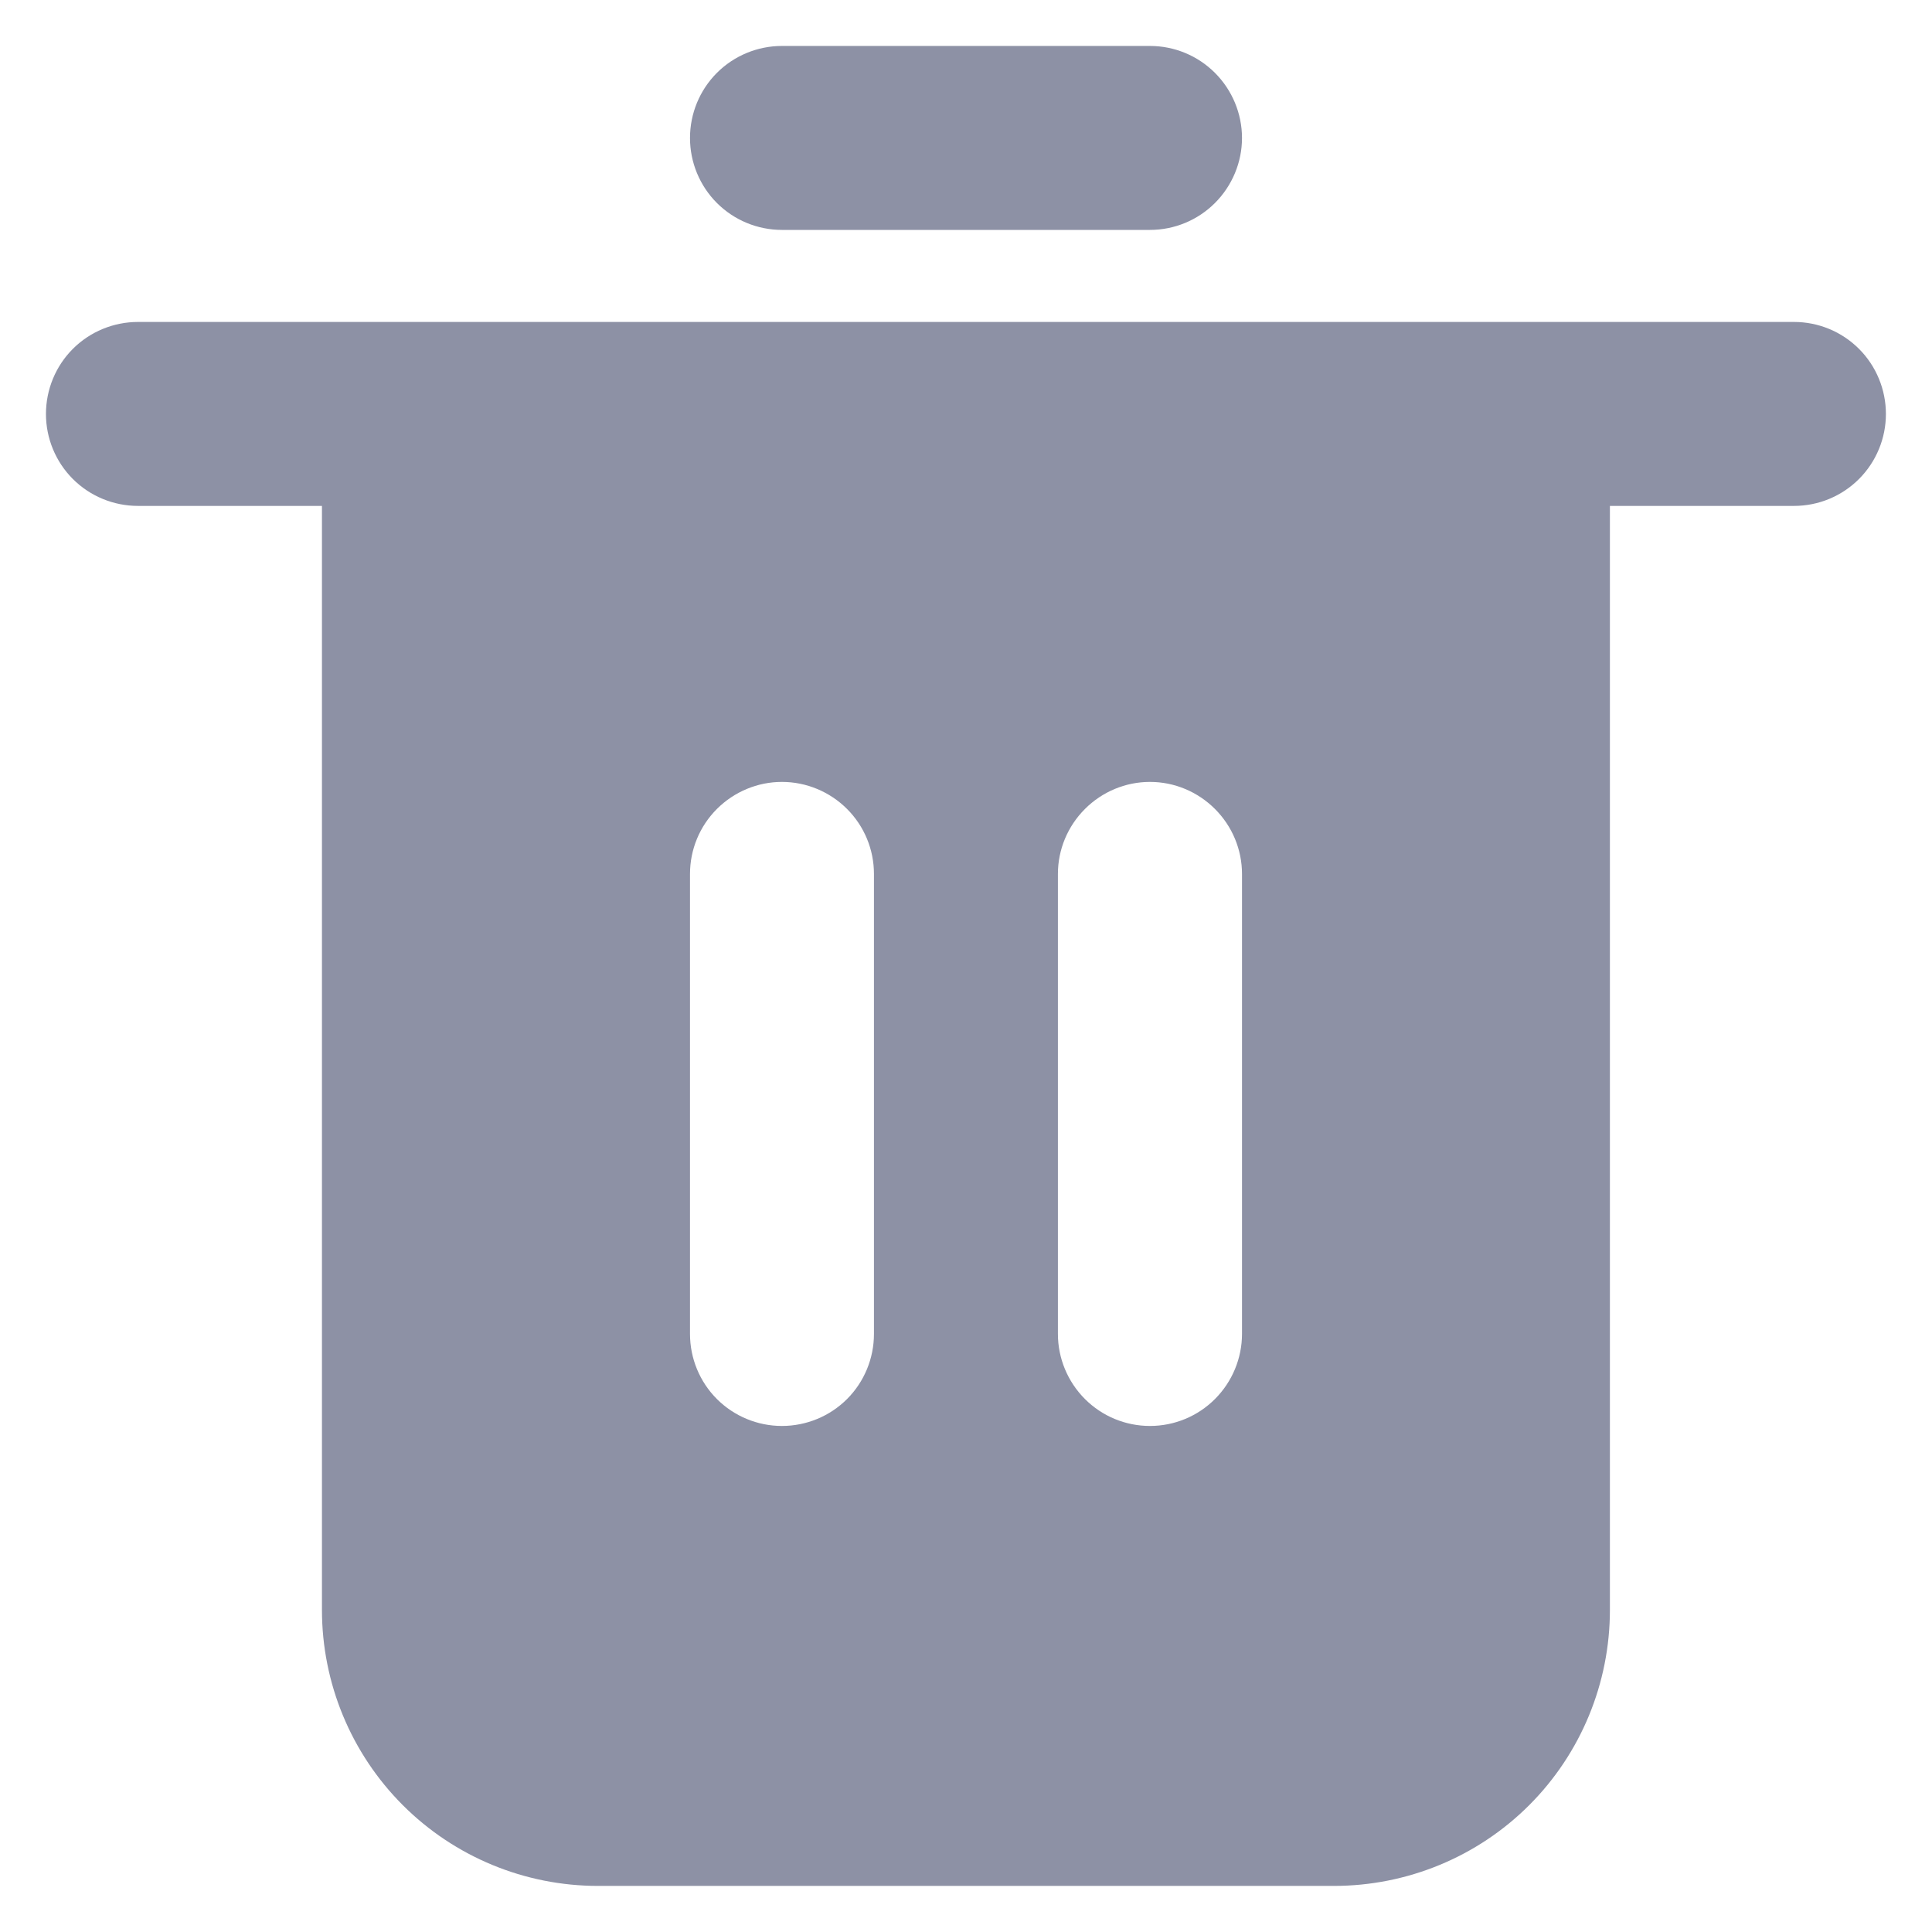
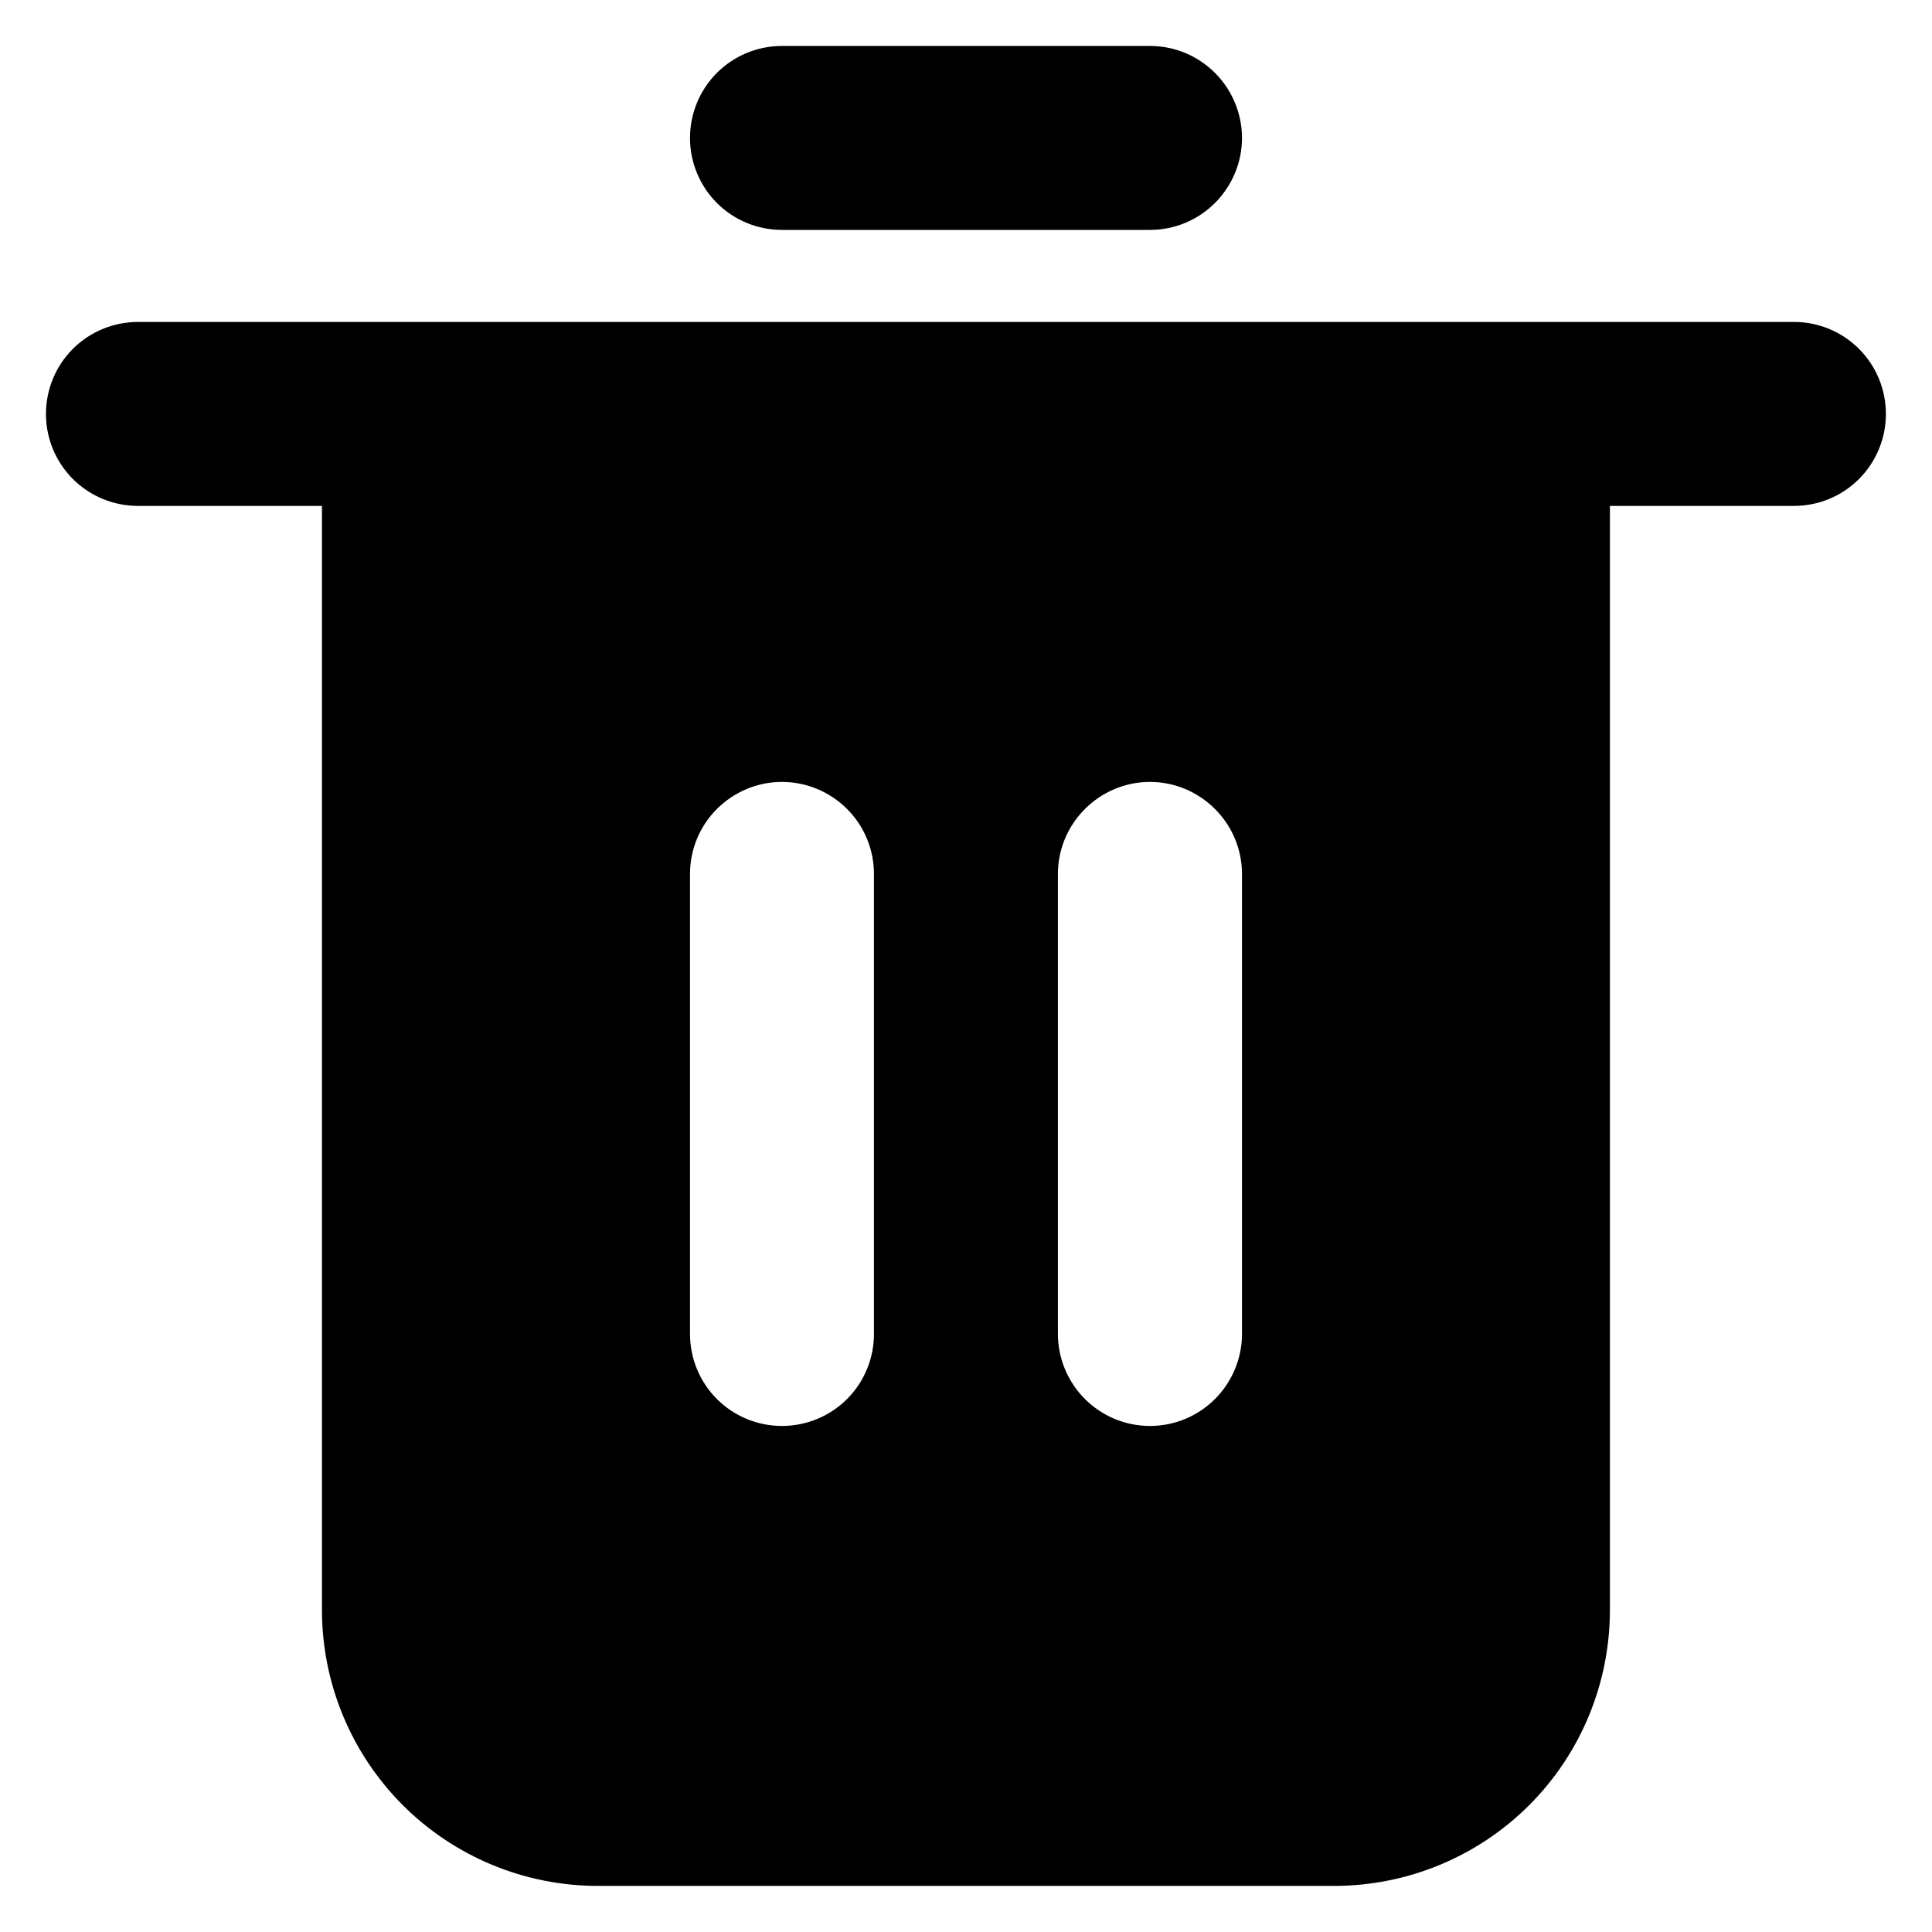
<svg xmlns="http://www.w3.org/2000/svg" width="14" height="14" viewBox="0 0 14 14" fill="none">
-   <path d="M13 2.333H1C0.823 2.333 0.653 2.403 0.528 2.528C0.403 2.653 0.333 2.823 0.333 3C0.333 3.176 0.403 3.346 0.528 3.471C0.653 3.596 0.823 3.666 1 3.666H2.333V11.666C2.333 12.197 2.544 12.706 2.919 13.081C3.294 13.456 3.803 13.666 4.333 13.666H9.666C10.197 13.666 10.706 13.456 11.081 13.081C11.456 12.706 11.666 12.197 11.666 11.666V3.666H13C13.177 3.666 13.346 3.596 13.471 3.471C13.596 3.346 13.666 3.176 13.666 3C13.666 2.823 13.596 2.653 13.471 2.528C13.346 2.403 13.177 2.333 13 2.333ZM6.333 9.666C6.333 9.843 6.263 10.013 6.138 10.138C6.013 10.263 5.843 10.333 5.666 10.333C5.49 10.333 5.32 10.263 5.195 10.138C5.07 10.013 5 9.843 5 9.666V6.333C5 6.156 5.07 5.987 5.195 5.862C5.32 5.737 5.49 5.666 5.666 5.666C5.843 5.666 6.013 5.737 6.138 5.862C6.263 5.987 6.333 6.156 6.333 6.333V9.666ZM9 9.666C9 9.843 8.929 10.013 8.804 10.138C8.679 10.263 8.51 10.333 8.333 10.333C8.156 10.333 7.987 10.263 7.862 10.138C7.737 10.013 7.666 9.843 7.666 9.666V6.333C7.666 6.156 7.737 5.987 7.862 5.862C7.987 5.737 8.156 5.666 8.333 5.666C8.51 5.666 8.679 5.737 8.804 5.862C8.929 5.987 9 6.156 9 6.333V9.666ZM5.666 1.666H8.333C8.51 1.666 8.679 1.596 8.804 1.471C8.929 1.346 9 1.176 9 1C9 0.823 8.929 0.653 8.804 0.528C8.679 0.403 8.51 0.333 8.333 0.333H5.666C5.49 0.333 5.32 0.403 5.195 0.528C5.07 0.653 5 0.823 5 1C5 1.176 5.07 1.346 5.195 1.471C5.32 1.596 5.49 1.666 5.666 1.666Z" fill="#8D91A5" />
+   <path d="M13 2.333H1C0.823 2.333 0.653 2.403 0.528 2.528C0.403 2.653 0.333 2.823 0.333 3C0.333 3.176 0.403 3.346 0.528 3.471C0.653 3.596 0.823 3.666 1 3.666H2.333V11.666C2.333 12.197 2.544 12.706 2.919 13.081C3.294 13.456 3.803 13.666 4.333 13.666H9.666C10.197 13.666 10.706 13.456 11.081 13.081C11.456 12.706 11.666 12.197 11.666 11.666V3.666H13C13.177 3.666 13.346 3.596 13.471 3.471C13.596 3.346 13.666 3.176 13.666 3C13.666 2.823 13.596 2.653 13.471 2.528C13.346 2.403 13.177 2.333 13 2.333ZM6.333 9.666C6.333 9.843 6.263 10.013 6.138 10.138C6.013 10.263 5.843 10.333 5.666 10.333C5.49 10.333 5.32 10.263 5.195 10.138C5.07 10.013 5 9.843 5 9.666V6.333C5 6.156 5.07 5.987 5.195 5.862C5.32 5.737 5.49 5.666 5.666 5.666C5.843 5.666 6.013 5.737 6.138 5.862C6.263 5.987 6.333 6.156 6.333 6.333V9.666ZM9 9.666C9 9.843 8.929 10.013 8.804 10.138C8.679 10.263 8.51 10.333 8.333 10.333C8.156 10.333 7.987 10.263 7.862 10.138C7.737 10.013 7.666 9.843 7.666 9.666V6.333C7.666 6.156 7.737 5.987 7.862 5.862C7.987 5.737 8.156 5.666 8.333 5.666C8.51 5.666 8.679 5.737 8.804 5.862C8.929 5.987 9 6.156 9 6.333V9.666ZM5.666 1.666H8.333C8.51 1.666 8.679 1.596 8.804 1.471C8.929 1.346 9 1.176 9 1C9 0.823 8.929 0.653 8.804 0.528C8.679 0.403 8.51 0.333 8.333 0.333H5.666C5.49 0.333 5.32 0.403 5.195 0.528C5.07 0.653 5 0.823 5 1C5 1.176 5.07 1.346 5.195 1.471C5.32 1.596 5.49 1.666 5.666 1.666Z" fill="currentColor" />
</svg>
